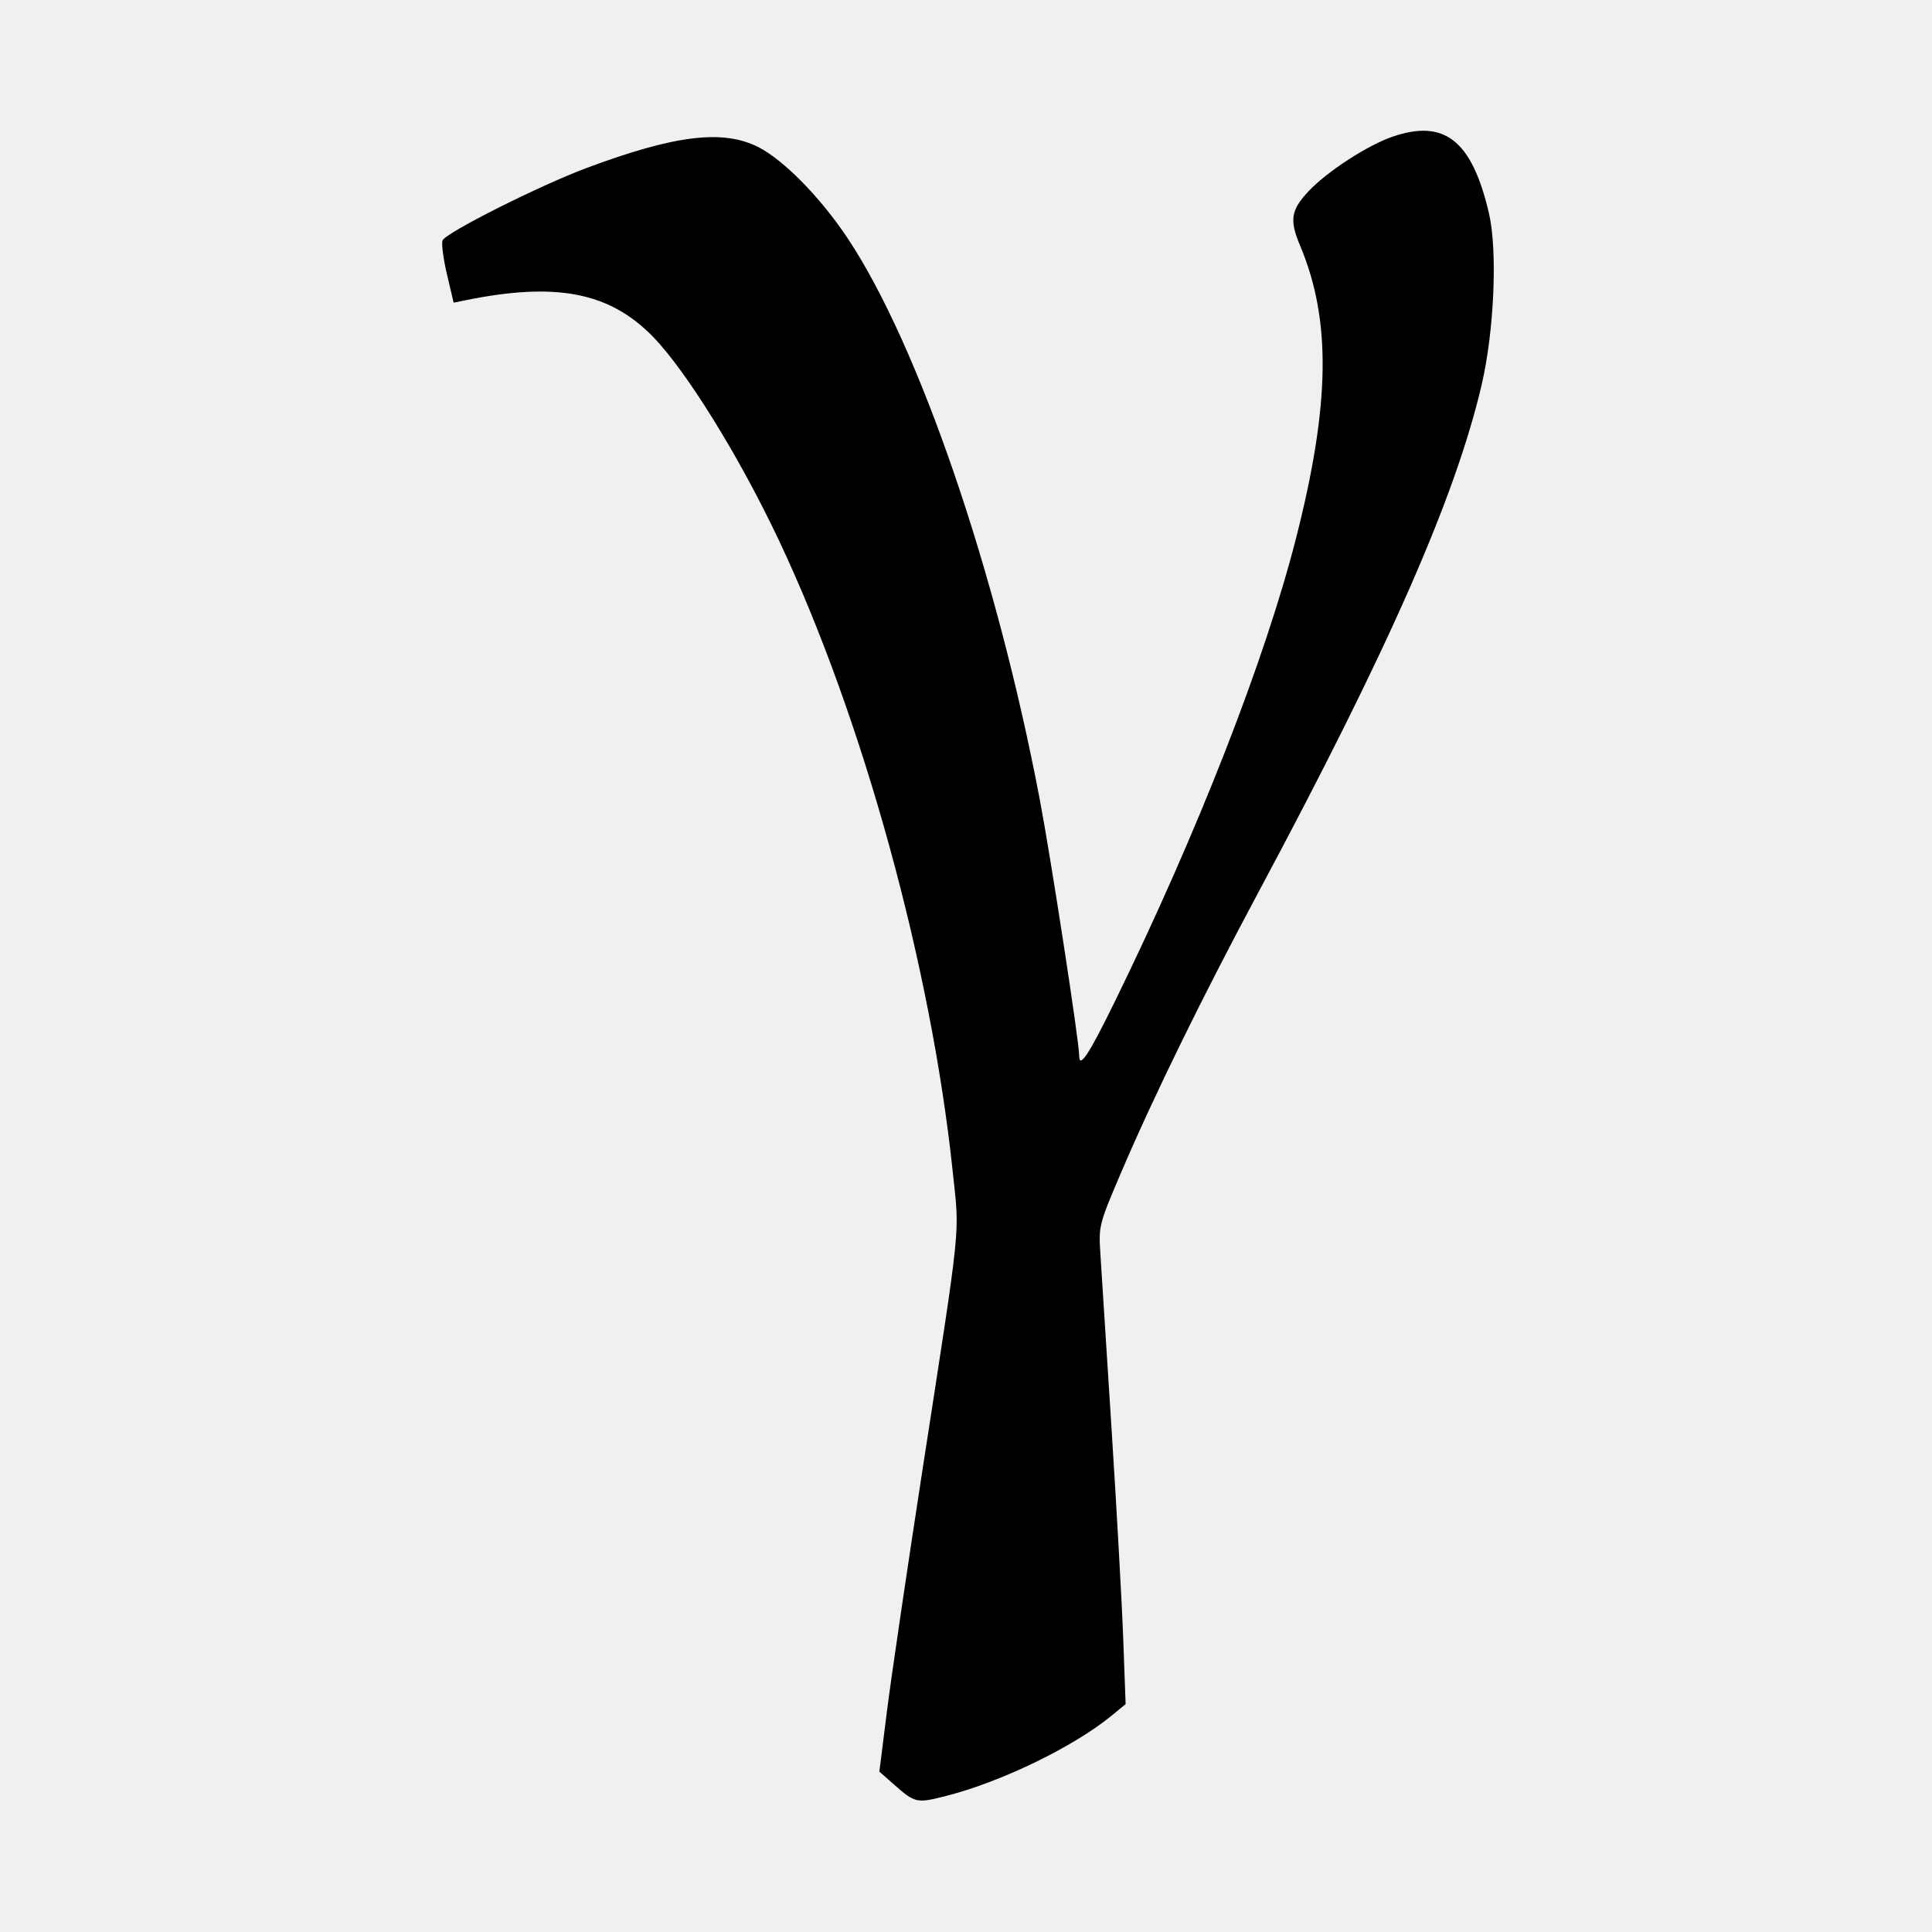
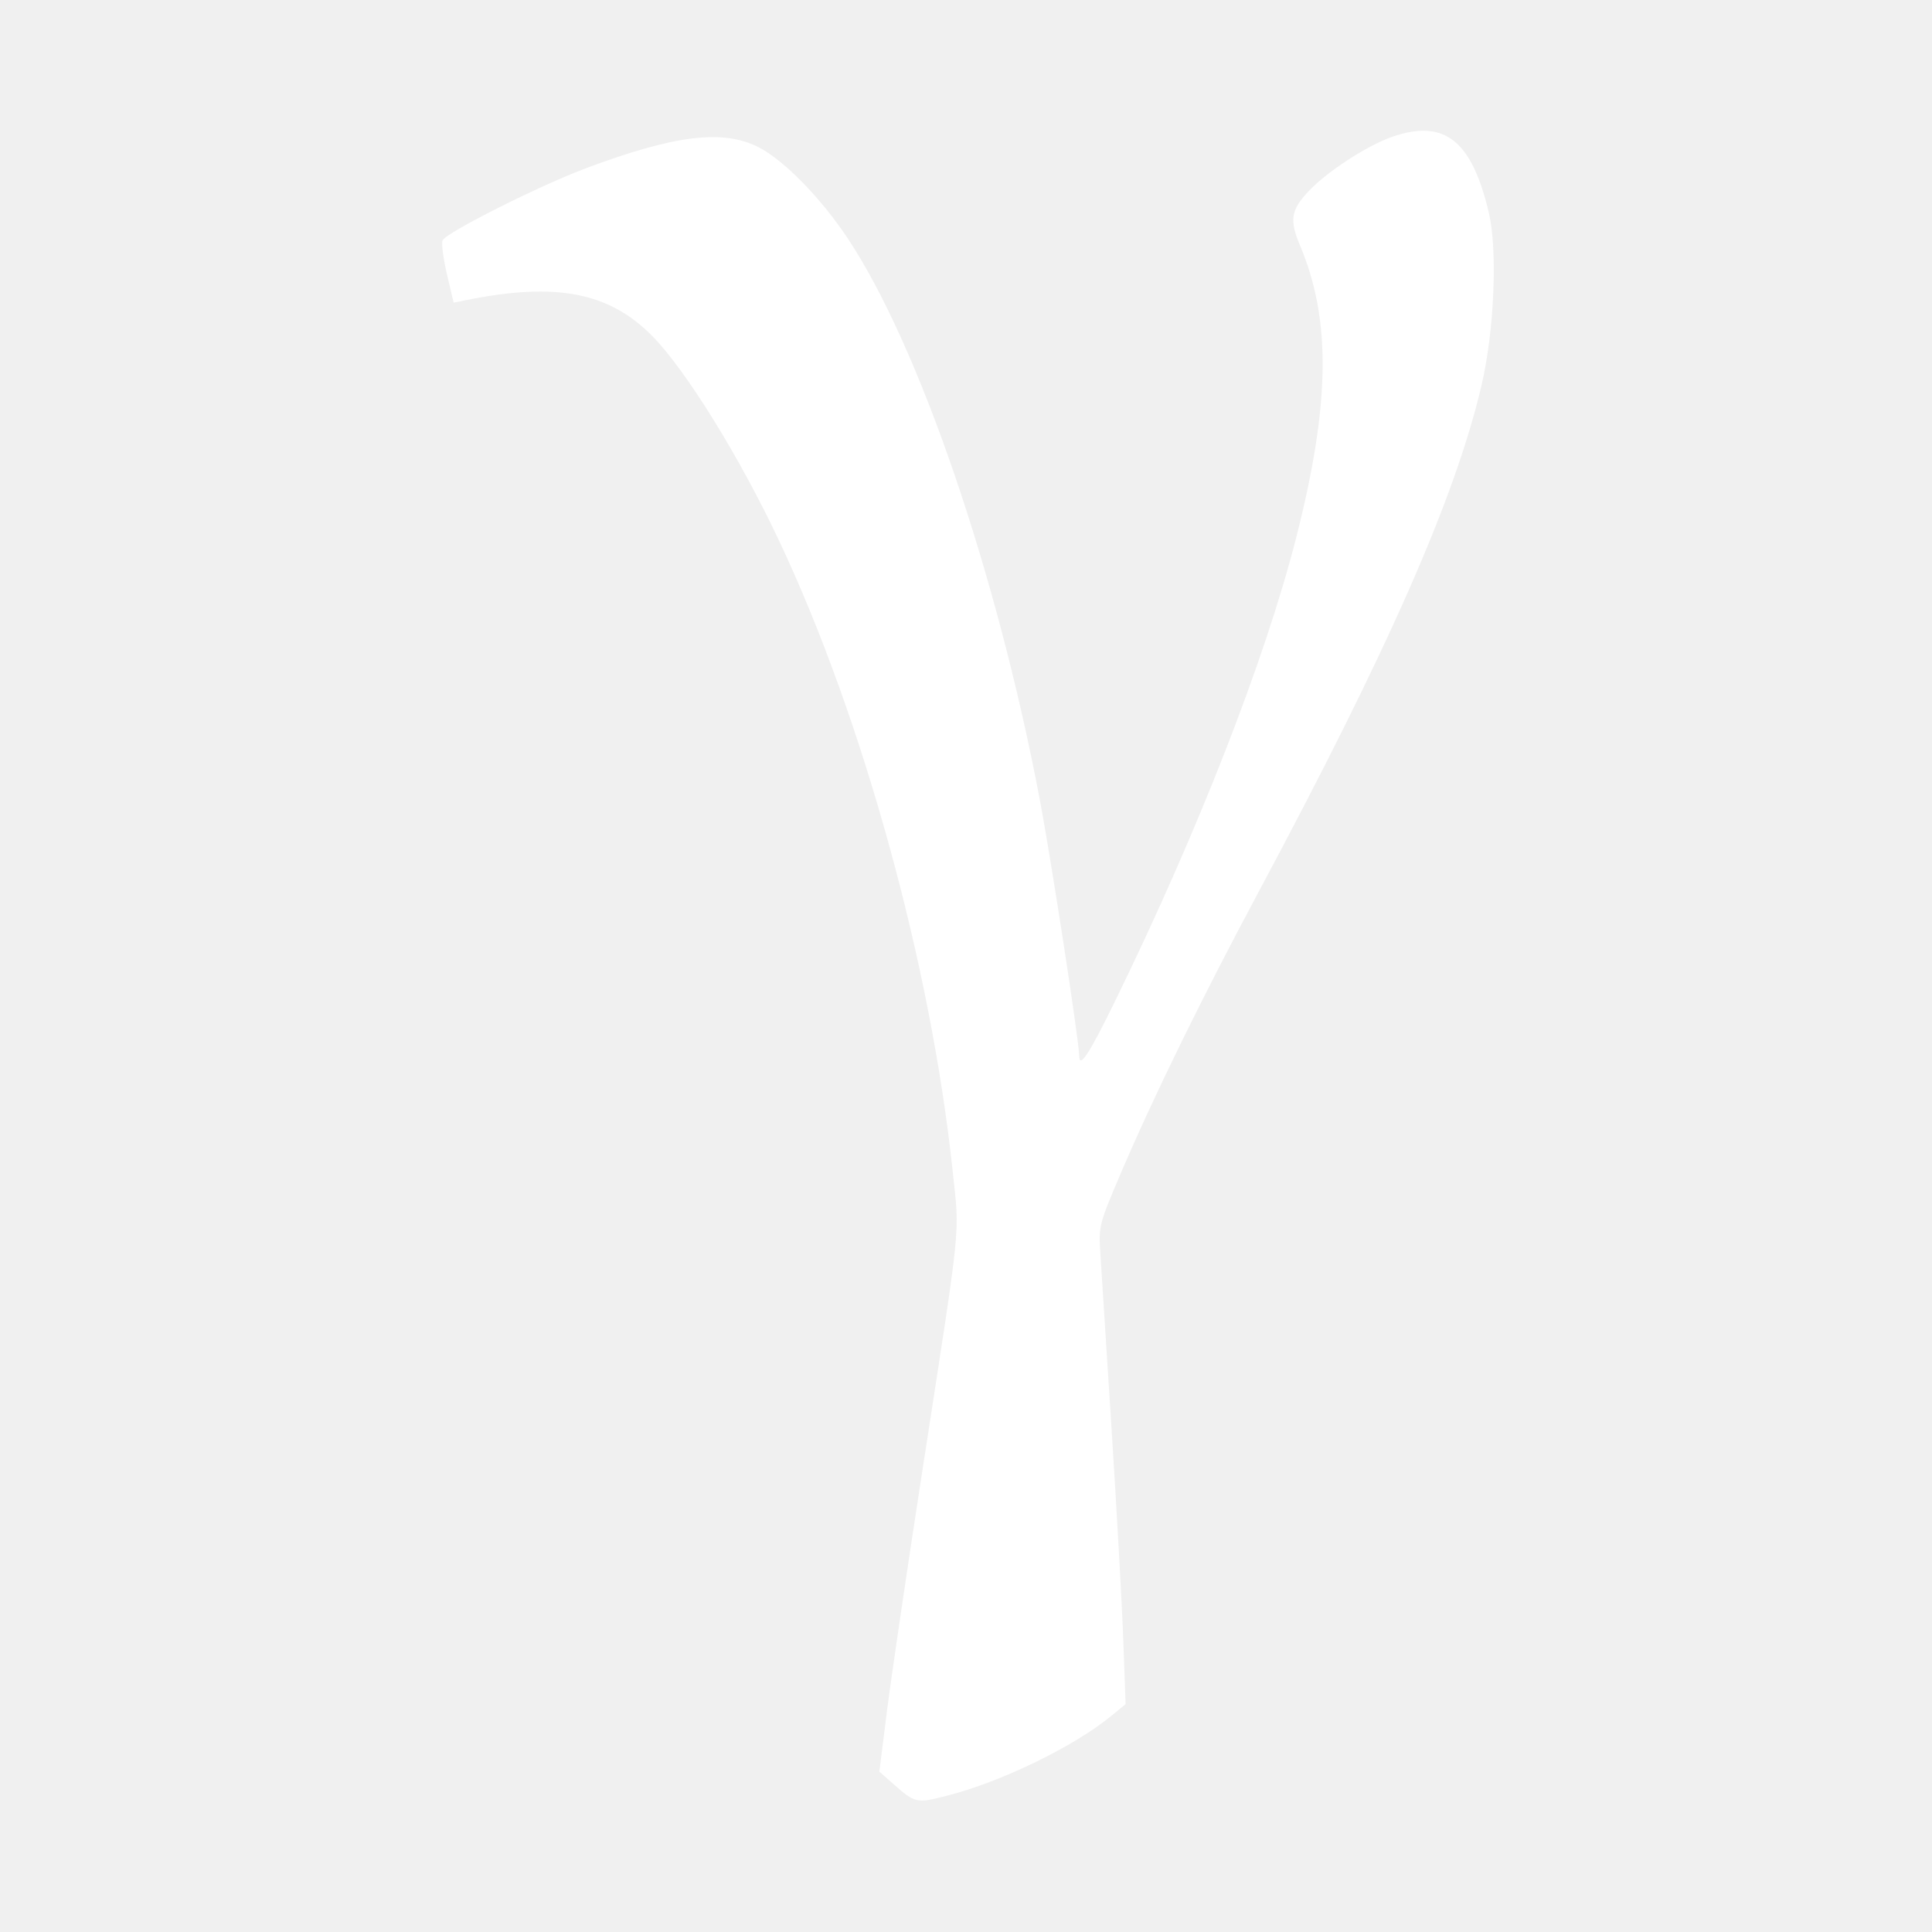
- <svg xmlns="http://www.w3.org/2000/svg" width="512" height="512" viewBox="0 0 512 512" version="1.1">
-   <path d="M 368.977 36.243 C 362.357 38.534, 351.702 45.459, 346.814 50.648 C 342.091 55.661, 341.674 58.286, 344.523 65.056 C 352.822 84.773, 352.523 107.075, 343.483 142.560 C 335.262 174.826, 317.398 220.532, 295.530 265.250 C 288.579 279.465, 286.005 283.380, 285.997 279.750 C 285.989 276.023, 278.540 227.628, 275.549 211.869 C 264.121 151.671, 243.493 91.436, 224.593 63.076 C 217.455 52.366, 207.717 42.427, 201.009 39.005 C 191.648 34.229, 178.904 35.768, 155.500 44.499 C 142.952 49.181, 118.049 61.708, 117.274 63.728 C 116.954 64.562, 117.486 68.611, 118.456 72.726 L 120.219 80.206 123.360 79.568 C 147.311 74.701, 161.399 77.406, 172.887 89.077 C 181.769 98.100, 195.953 121.005, 206.484 143.333 C 228.709 190.451, 246.770 256.099, 252.488 310.548 C 254.302 327.823, 254.880 322.134, 244.474 389.500 C 240.397 415.900, 236.155 444.700, 235.049 453.500 L 233.038 469.500 236.769 472.789 C 242.539 477.875, 242.865 477.948, 250.802 475.925 C 265.443 472.193, 284.671 462.841, 294.701 454.574 L 298.301 451.606 297.678 434.553 C 297.336 425.174, 295.934 399.950, 294.563 378.500 C 293.192 357.050, 291.860 336.174, 291.602 332.108 C 291.142 324.859, 291.248 324.446, 297.161 310.608 C 305.769 290.464, 318.637 264.201, 333.470 236.500 C 367.988 172.038, 385.680 131.826, 392.646 102 C 395.988 87.691, 396.895 66.393, 394.584 56.500 C 390.077 37.207, 382.808 31.457, 368.977 36.243" stroke="none" fill="black" fill-rule="evenodd" />
+ <svg xmlns="http://www.w3.org/2000/svg" width="512" height="512" viewBox="0 0 512 512" version="1.1" id="svg4">
+   <defs id="defs8" />
+   <path d="M 368.977 36.243 C 362.357 38.534, 351.702 45.459, 346.814 50.648 C 342.091 55.661, 341.674 58.286, 344.523 65.056 C 352.822 84.773, 352.523 107.075, 343.483 142.560 C 335.262 174.826, 317.398 220.532, 295.530 265.250 C 288.579 279.465, 286.005 283.380, 285.997 279.750 C 285.989 276.023, 278.540 227.628, 275.549 211.869 C 264.121 151.671, 243.493 91.436, 224.593 63.076 C 217.455 52.366, 207.717 42.427, 201.009 39.005 C 191.648 34.229, 178.904 35.768, 155.500 44.499 C 142.952 49.181, 118.049 61.708, 117.274 63.728 C 116.954 64.562, 117.486 68.611, 118.456 72.726 L 120.219 80.206 123.360 79.568 C 147.311 74.701, 161.399 77.406, 172.887 89.077 C 181.769 98.100, 195.953 121.005, 206.484 143.333 C 228.709 190.451, 246.770 256.099, 252.488 310.548 C 254.302 327.823, 254.880 322.134, 244.474 389.500 C 240.397 415.900, 236.155 444.700, 235.049 453.500 L 233.038 469.500 236.769 472.789 C 242.539 477.875, 242.865 477.948, 250.802 475.925 C 265.443 472.193, 284.671 462.841, 294.701 454.574 L 298.301 451.606 297.678 434.553 C 297.336 425.174, 295.934 399.950, 294.563 378.500 C 293.192 357.050, 291.860 336.174, 291.602 332.108 C 291.142 324.859, 291.248 324.446, 297.161 310.608 C 305.769 290.464, 318.637 264.201, 333.470 236.500 C 367.988 172.038, 385.680 131.826, 392.646 102 C 395.988 87.691, 396.895 66.393, 394.584 56.500 C 390.077 37.207, 382.808 31.457, 368.977 36.243" stroke="none" fill="black" fill-rule="evenodd" id="path2" style="fill:#ffffff" />
</svg>
